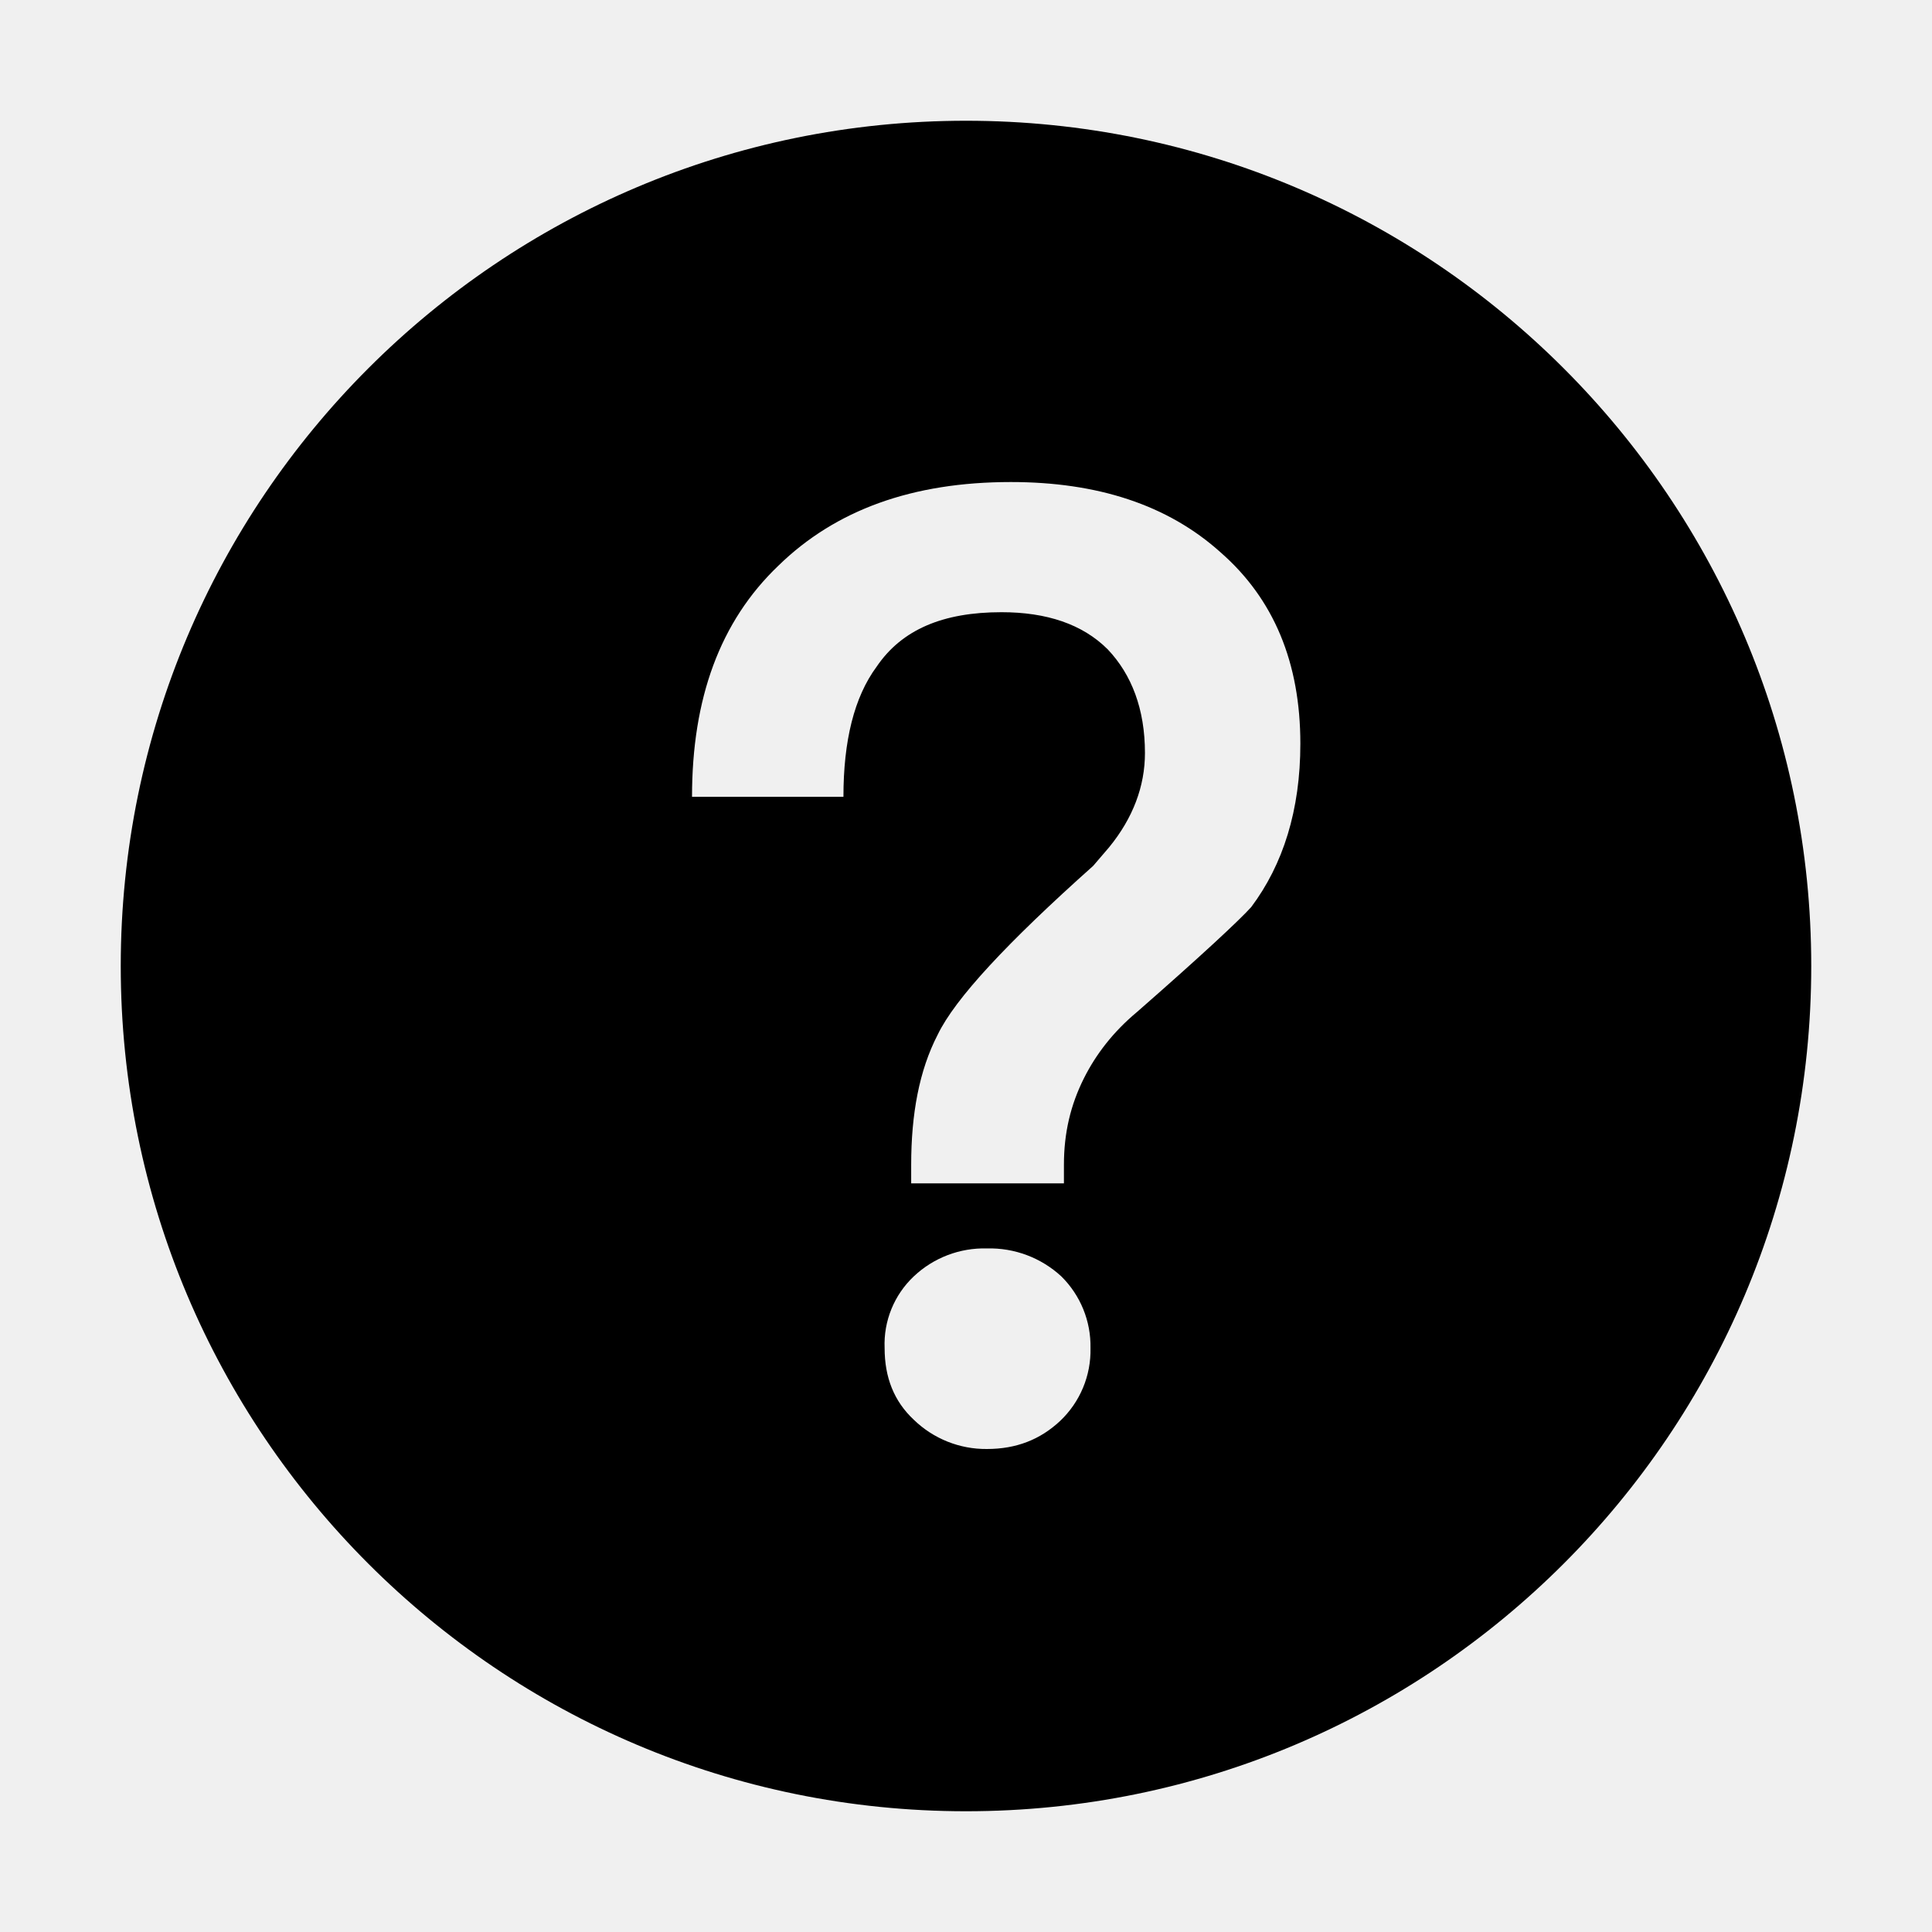
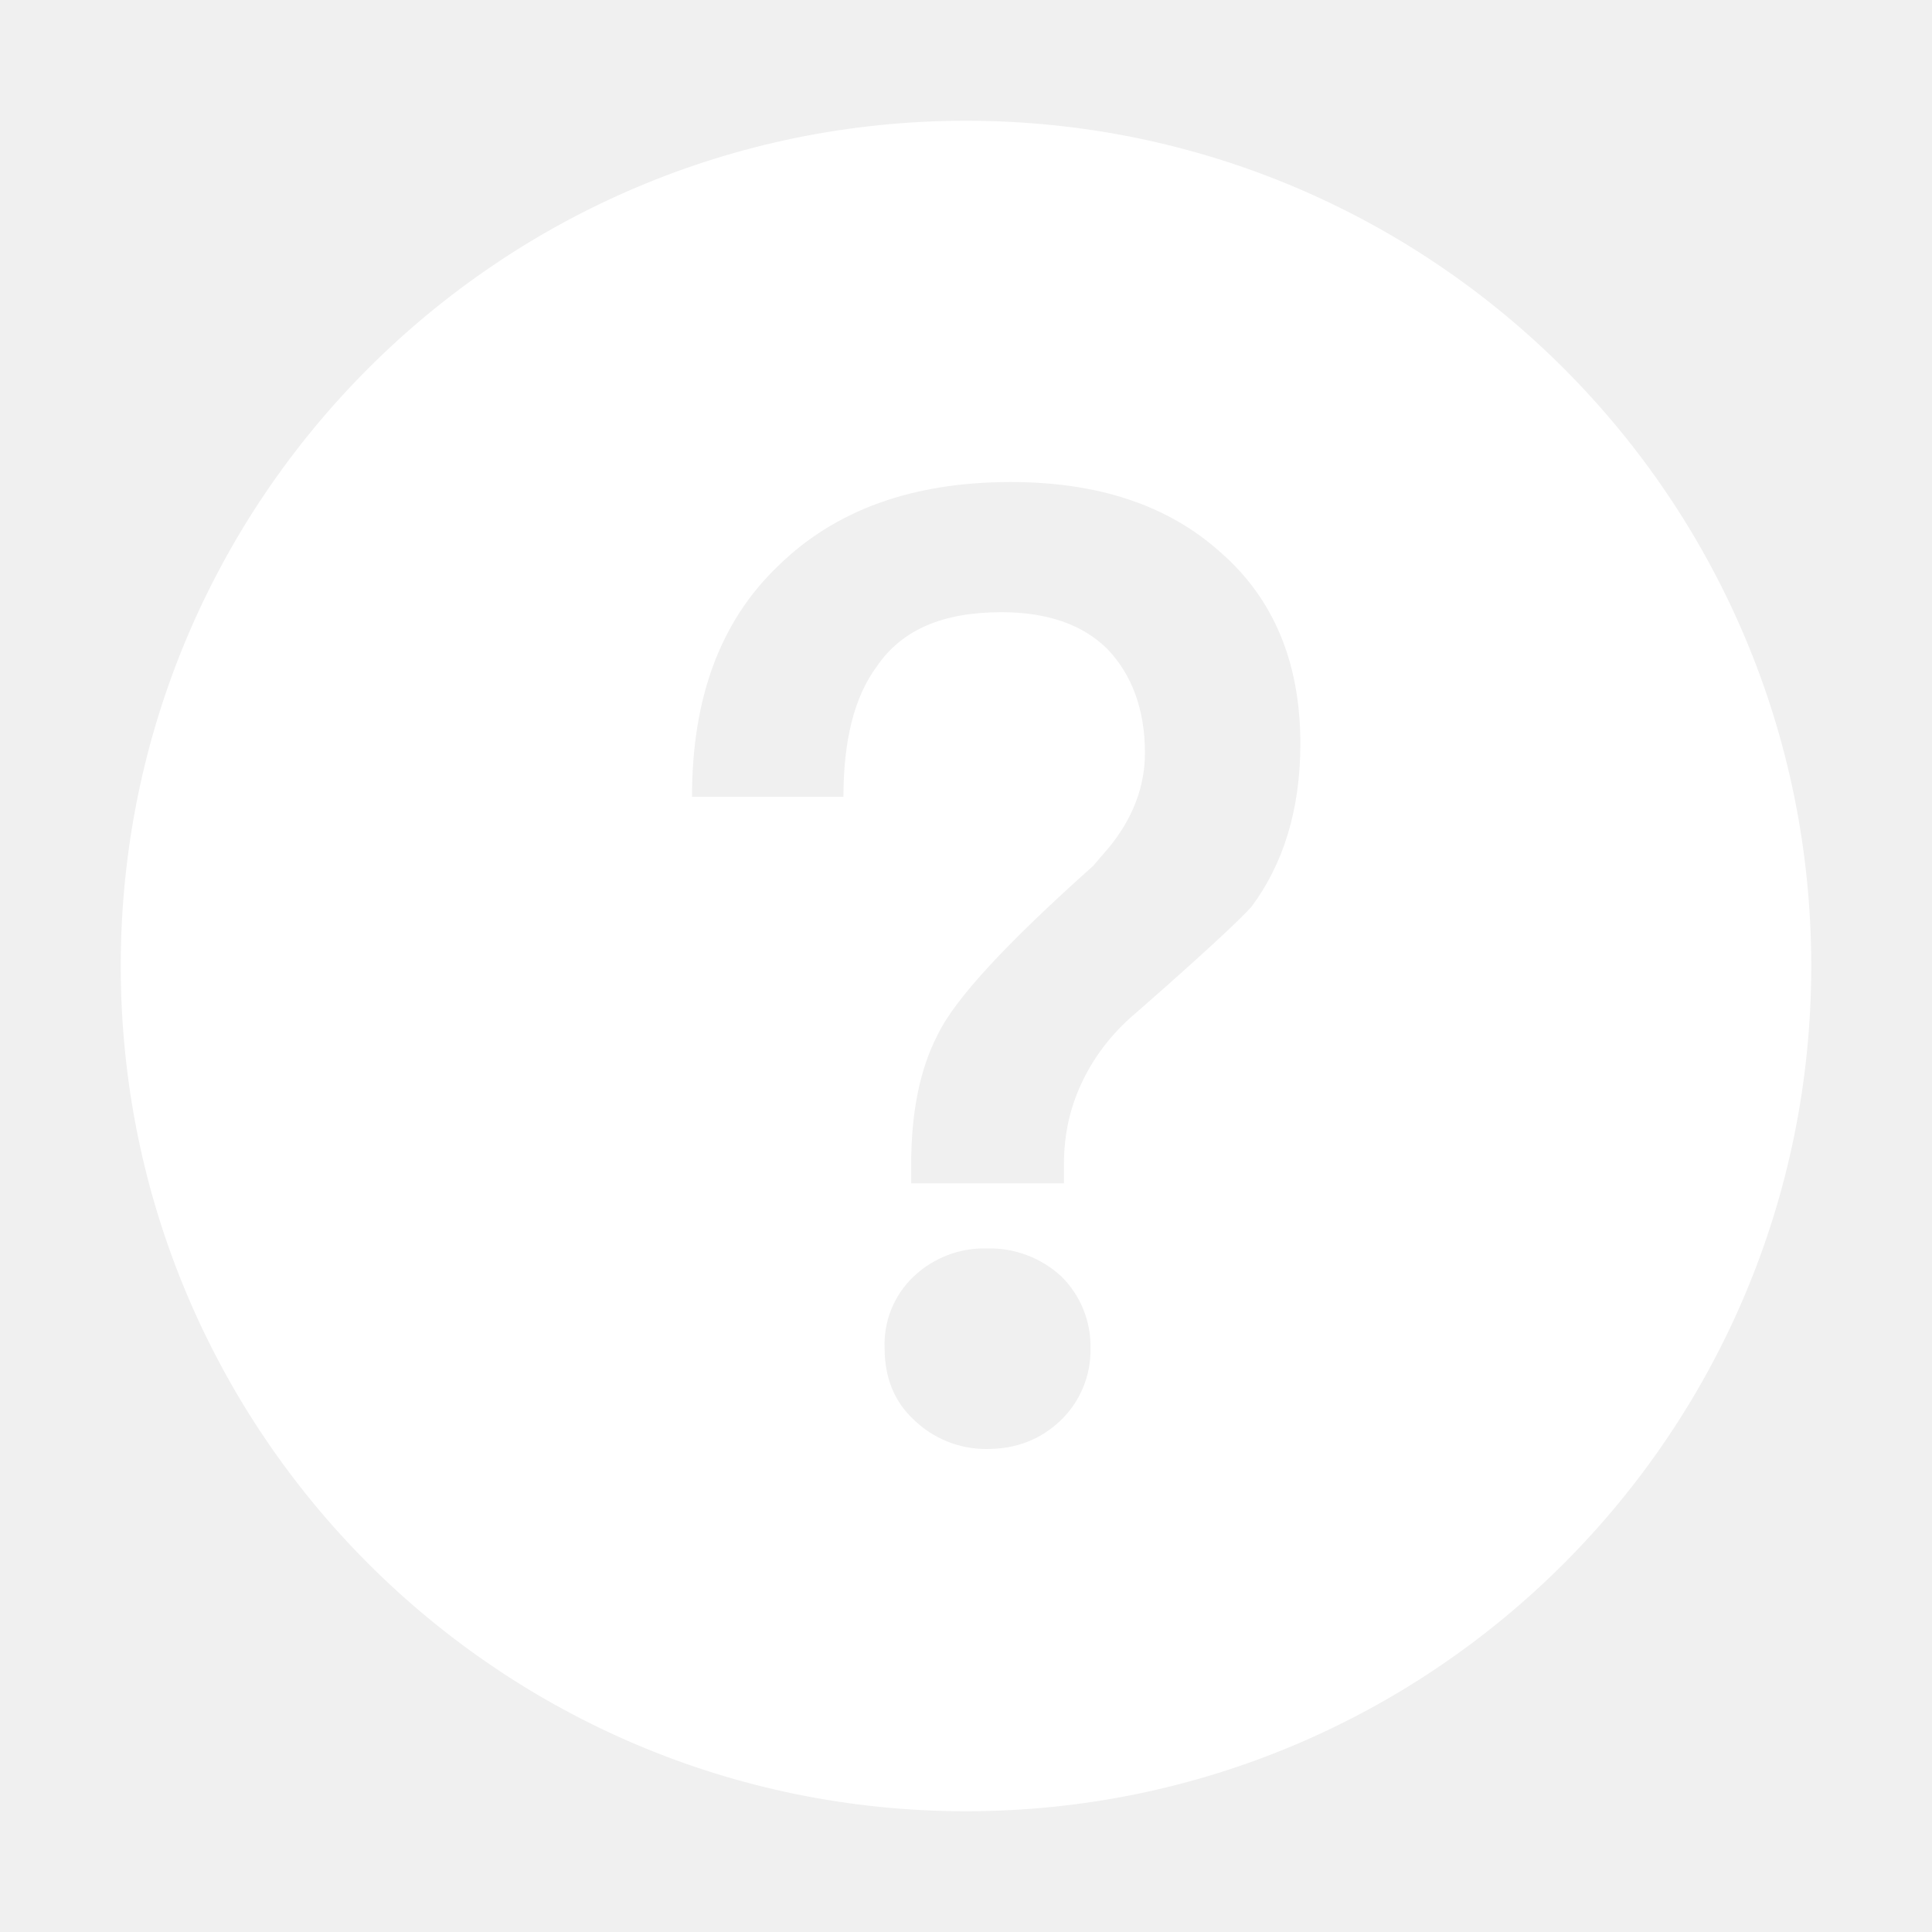
<svg xmlns="http://www.w3.org/2000/svg" width="800px" height="800px" viewBox="0 0 1024 1024">
-   <path fill="#000000" d="M512 64a448 448 0 1 1 0 896 448 448 0 0 1 0-896zm23.744 191.488c-52.096 0-92.928 14.784-123.2 44.352-30.976 29.568-45.76 70.4-45.76 122.496h80.256c0-29.568 5.632-52.8 17.6-68.992 13.376-19.712 35.2-28.864 66.176-28.864 23.936 0 42.944 6.336 56.32 19.712 12.672 13.376 19.712 31.68 19.712 54.912 0 17.6-6.336 34.496-19.008 49.984l-8.448 9.856c-45.76 40.832-73.216 70.4-82.368 89.408-9.856 19.008-14.08 42.24-14.08 68.992v9.856h80.96v-9.856c0-16.896 3.52-31.68 10.56-45.76 6.336-12.672 15.488-24.64 28.16-35.2 33.792-29.568 54.208-48.576 60.544-55.616 16.896-22.528 26.048-51.392 26.048-86.592 0-42.944-14.08-76.736-42.24-101.376-28.16-25.344-65.472-37.312-111.232-37.312zm-12.672 406.208a54.272 54.272 0 0 0-38.72 14.784 49.408 49.408 0 0 0-15.488 38.016c0 15.488 4.928 28.16 15.488 38.016A54.848 54.848 0 0 0 523.072 768c15.488 0 28.16-4.928 38.72-14.784a51.52 51.52 0 0 0 16.192-38.72 51.968 51.968 0 0 0-15.488-38.016 55.936 55.936 0 0 0-39.424-14.784z" />
+   <path fill="#ffffff" d="M512 64a448 448 0 1 1 0 896 448 448 0 0 1 0-896zm23.744 191.488c-52.096 0-92.928 14.784-123.2 44.352-30.976 29.568-45.76 70.4-45.76 122.496h80.256c0-29.568 5.632-52.8 17.6-68.992 13.376-19.712 35.2-28.864 66.176-28.864 23.936 0 42.944 6.336 56.32 19.712 12.672 13.376 19.712 31.68 19.712 54.912 0 17.6-6.336 34.496-19.008 49.984l-8.448 9.856c-45.76 40.832-73.216 70.4-82.368 89.408-9.856 19.008-14.08 42.24-14.08 68.992v9.856h80.96v-9.856c0-16.896 3.52-31.68 10.56-45.76 6.336-12.672 15.488-24.64 28.16-35.2 33.792-29.568 54.208-48.576 60.544-55.616 16.896-22.528 26.048-51.392 26.048-86.592 0-42.944-14.08-76.736-42.24-101.376-28.16-25.344-65.472-37.312-111.232-37.312zm-12.672 406.208a54.272 54.272 0 0 0-38.72 14.784 49.408 49.408 0 0 0-15.488 38.016c0 15.488 4.928 28.16 15.488 38.016A54.848 54.848 0 0 0 523.072 768c15.488 0 28.16-4.928 38.72-14.784a51.52 51.52 0 0 0 16.192-38.72 51.968 51.968 0 0 0-15.488-38.016 55.936 55.936 0 0 0-39.424-14.784z" />
</svg>
